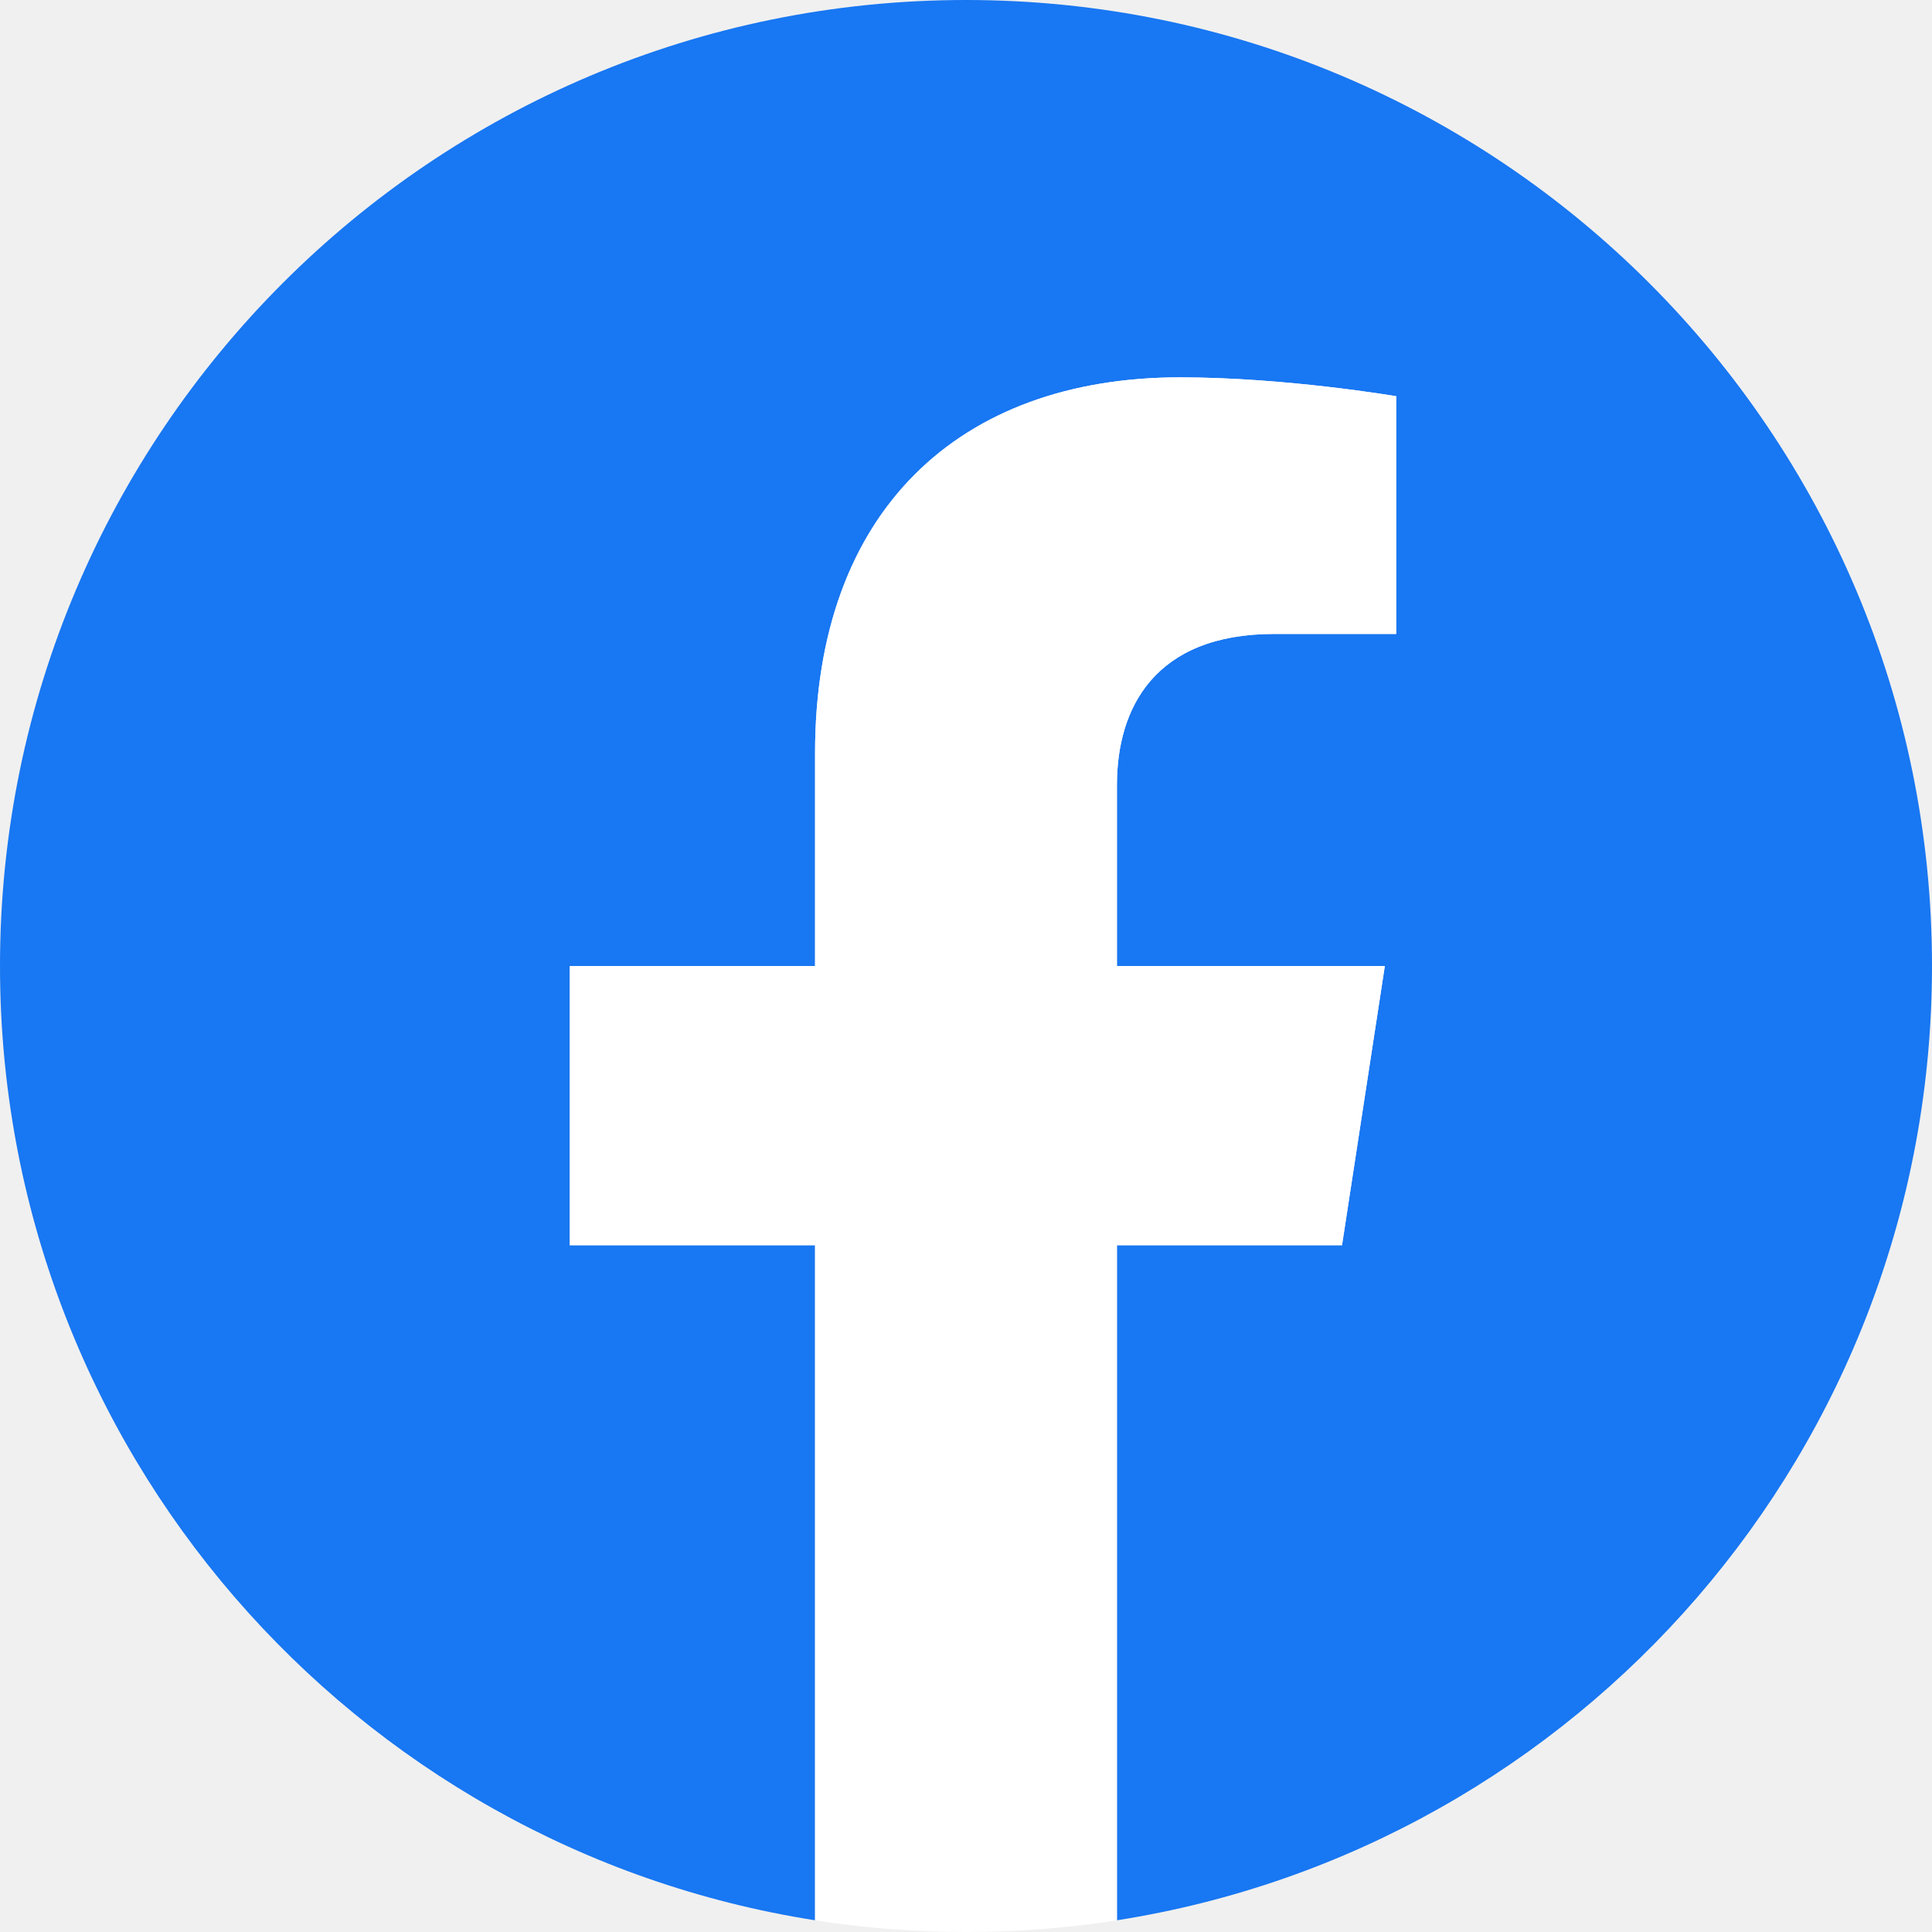
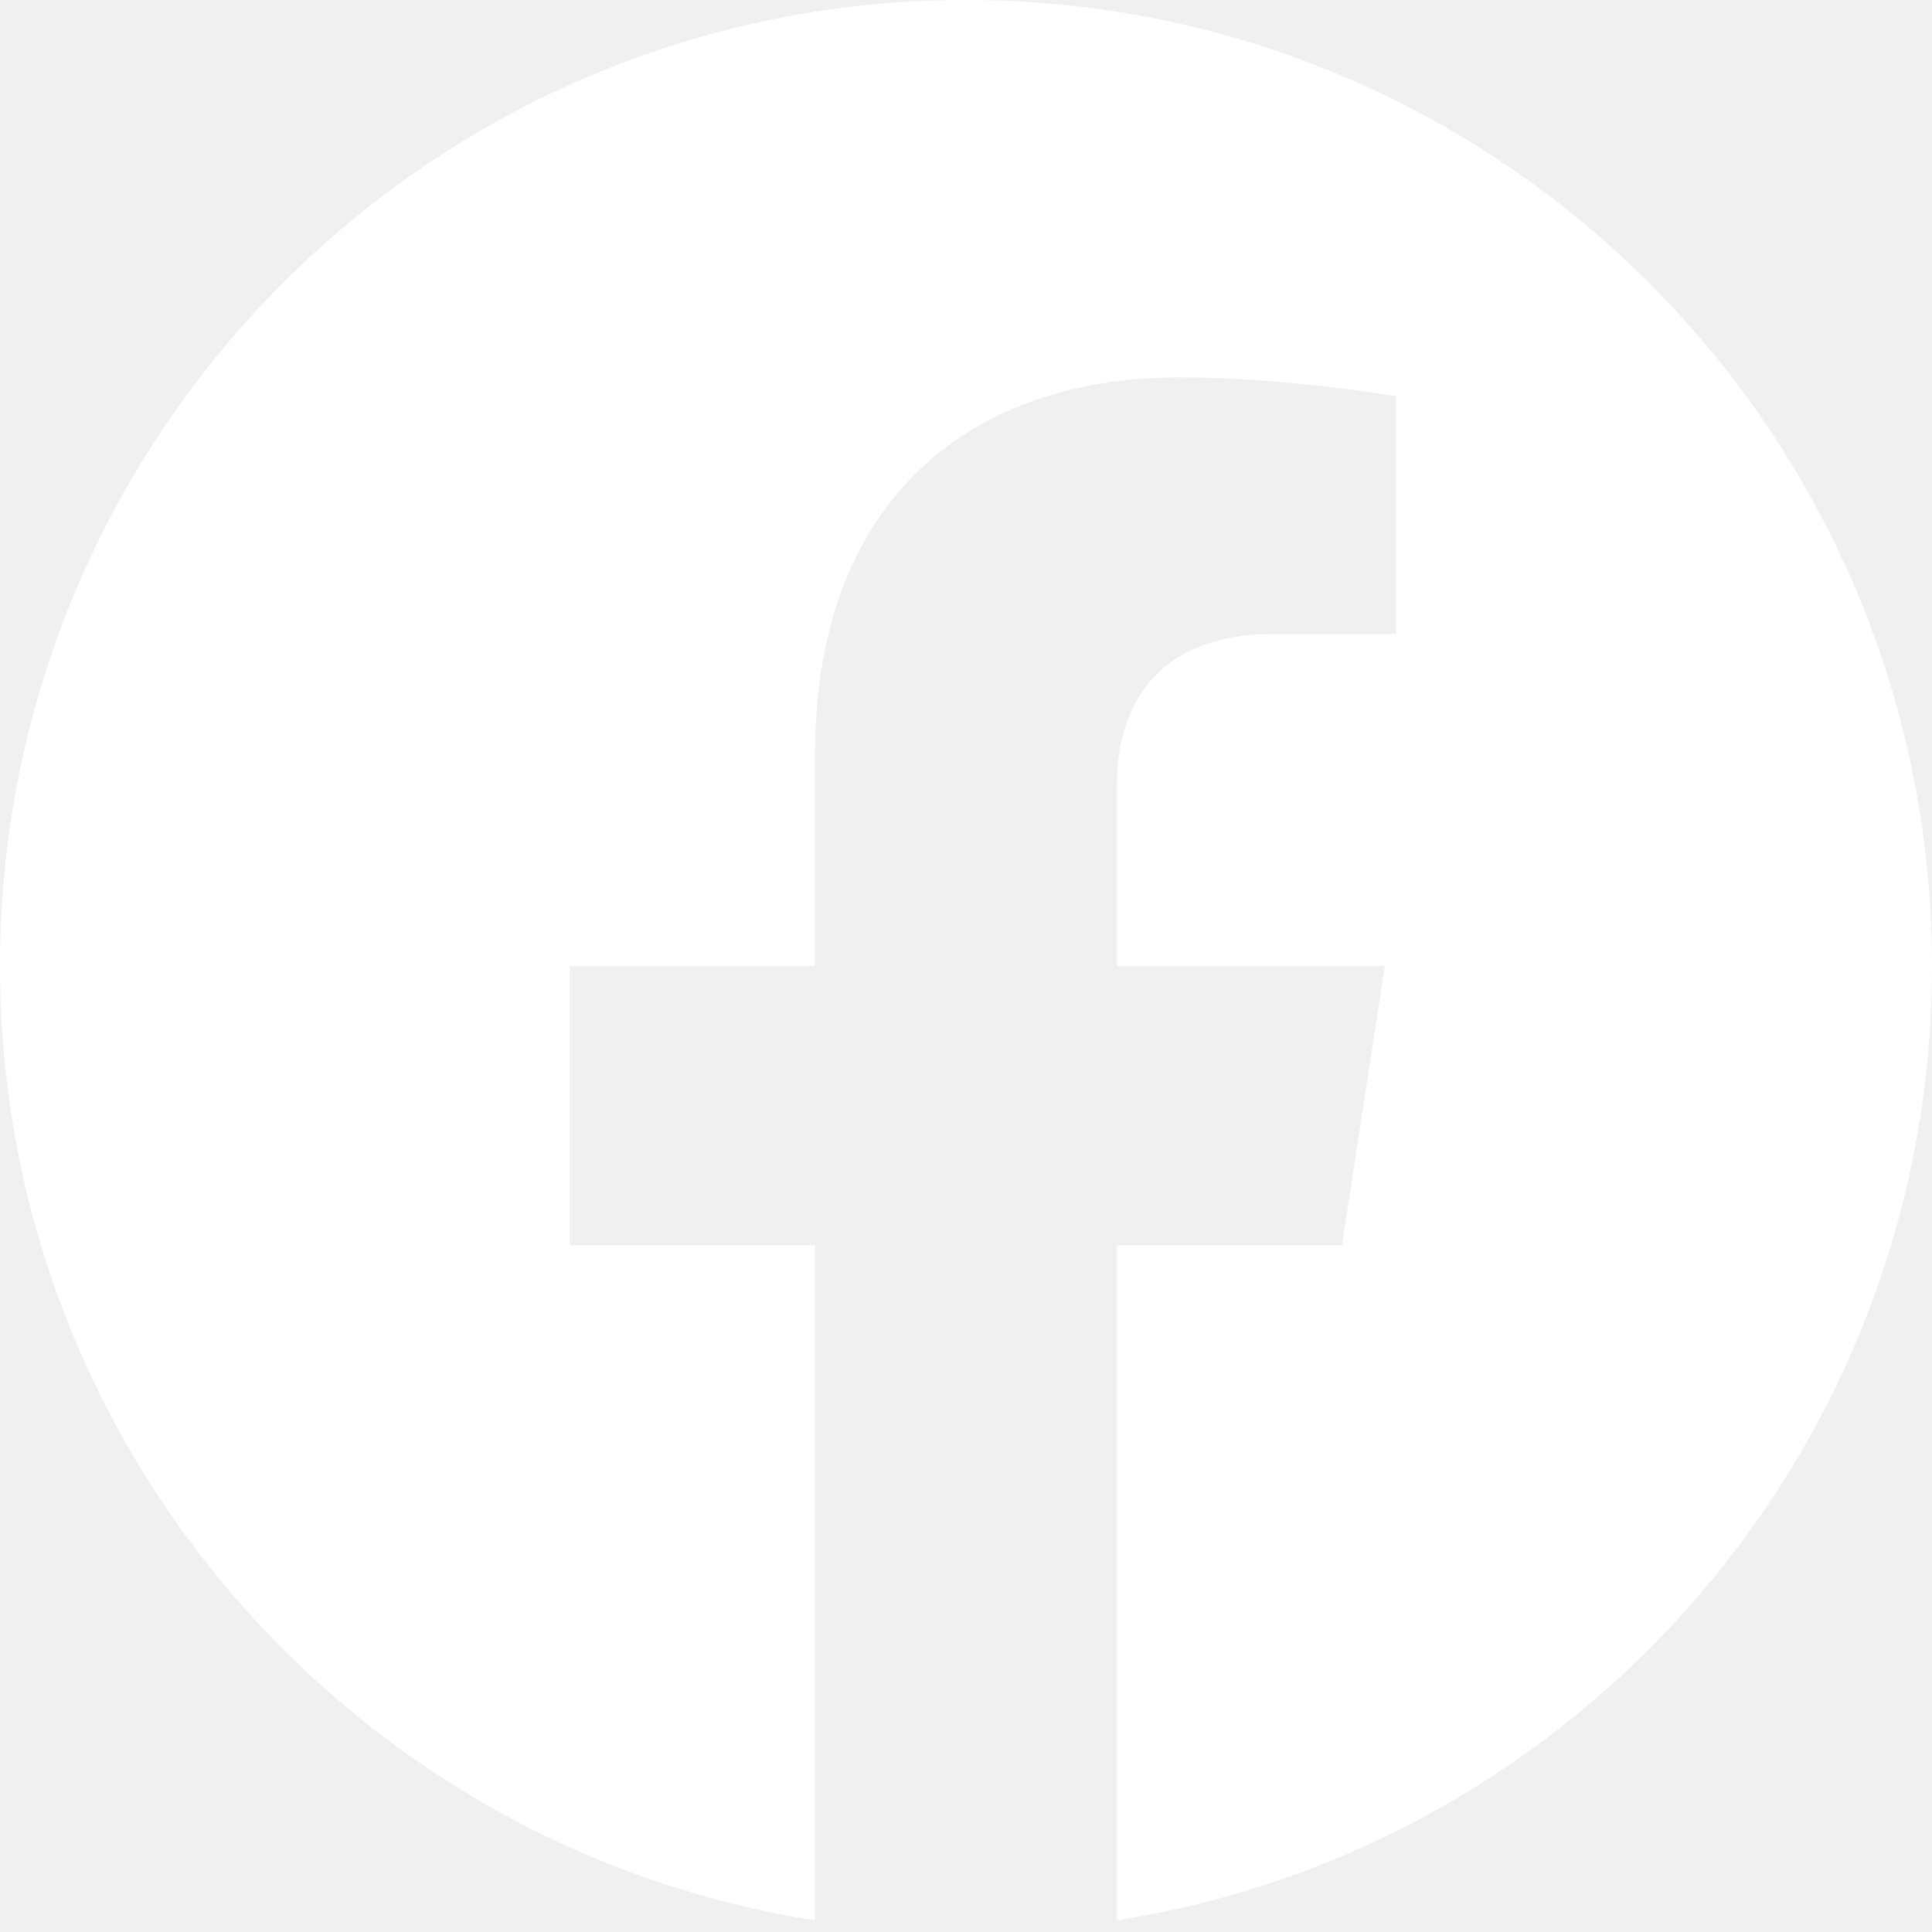
<svg xmlns="http://www.w3.org/2000/svg" width="48" height="48" viewBox="0 0 48 48" fill="none">
-   <path d="M48 24C48 10.744 37.256 0 24 0C10.744 0 0 10.744 0 24C0 35.981 8.775 45.909 20.25 47.709V30.938H14.156V24H20.25V18.712C20.25 12.698 23.831 9.375 29.316 9.375C31.941 9.375 34.688 9.844 34.688 9.844V15.75H31.659C28.678 15.75 27.75 17.602 27.75 19.5V24H34.406L33.342 30.938H27.75V47.709C39.225 45.909 48 35.981 48 24Z" fill="#1877F2" />
-   <path d="M33.342 30.938L34.406 24H27.75V19.5C27.75 17.602 28.678 15.75 31.659 15.75H34.688V9.844C34.688 9.844 31.941 9.375 29.316 9.375C23.831 9.375 20.25 12.698 20.25 18.712V24H14.156V30.938H20.25V47.709C21.473 47.902 22.725 48 24 48C25.275 48 26.527 47.902 27.75 47.709V30.938H33.342Z" fill="white" />
+   <path d="M48 24C48 10.744 37.256 0 24 0C10.744 0 0 10.744 0 24C0 35.981 8.775 45.909 20.25 47.709V30.938H14.156V24H20.25V18.712C20.25 12.698 23.831 9.375 29.316 9.375C31.941 9.375 34.688 9.844 34.688 9.844V15.75H31.659C28.678 15.75 27.75 17.602 27.75 19.5V24H34.406L33.342 30.938H27.75V47.709C39.225 45.909 48 35.981 48 24Z" fill="#ffffff" />
+   <path d="M33.342 30.938L34.406 24H27.75V19.5C27.75 17.602 28.678 15.75 31.659 15.75H34.688V9.844C34.688 9.844 31.941 9.375 29.316 9.375C23.831 9.375 20.25 12.698 20.25 18.712V24H14.156V30.938H20.25V47.709C21.473 47.902 22.725 48 24 48C25.275 48 26.527 47.902 27.75 47.709V30.938H33.342Z" fill="none" />
</svg>
